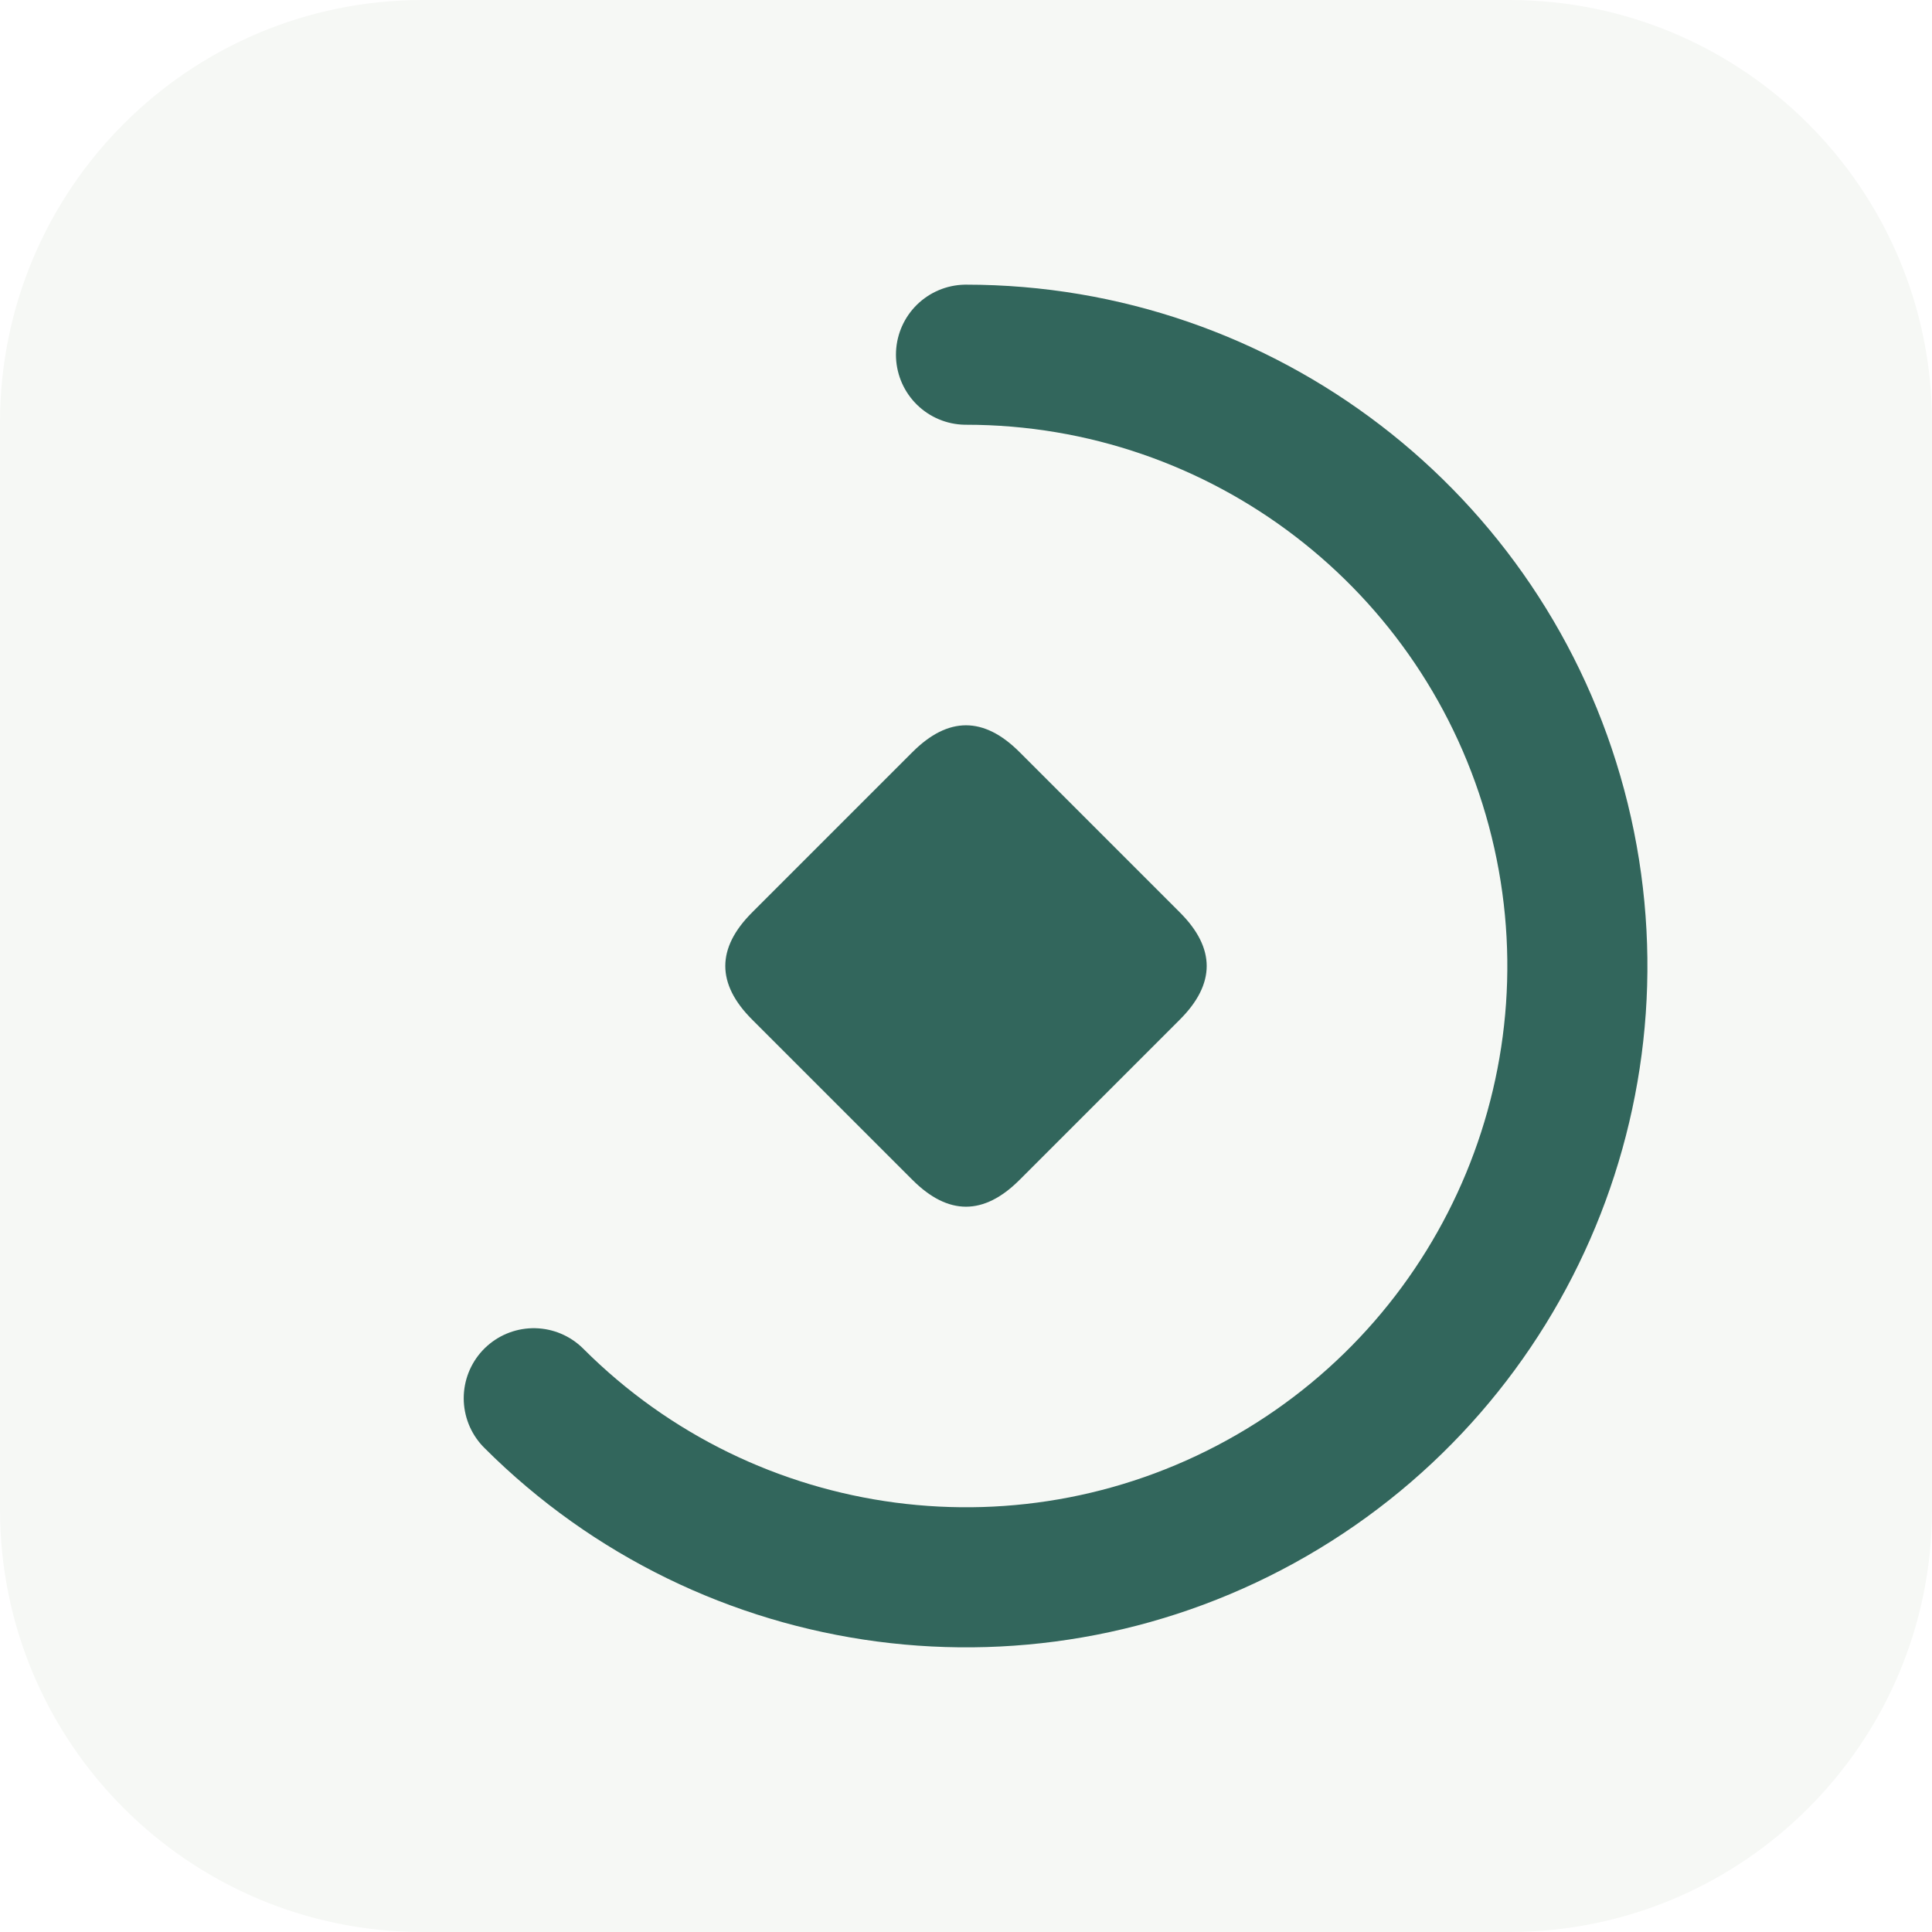
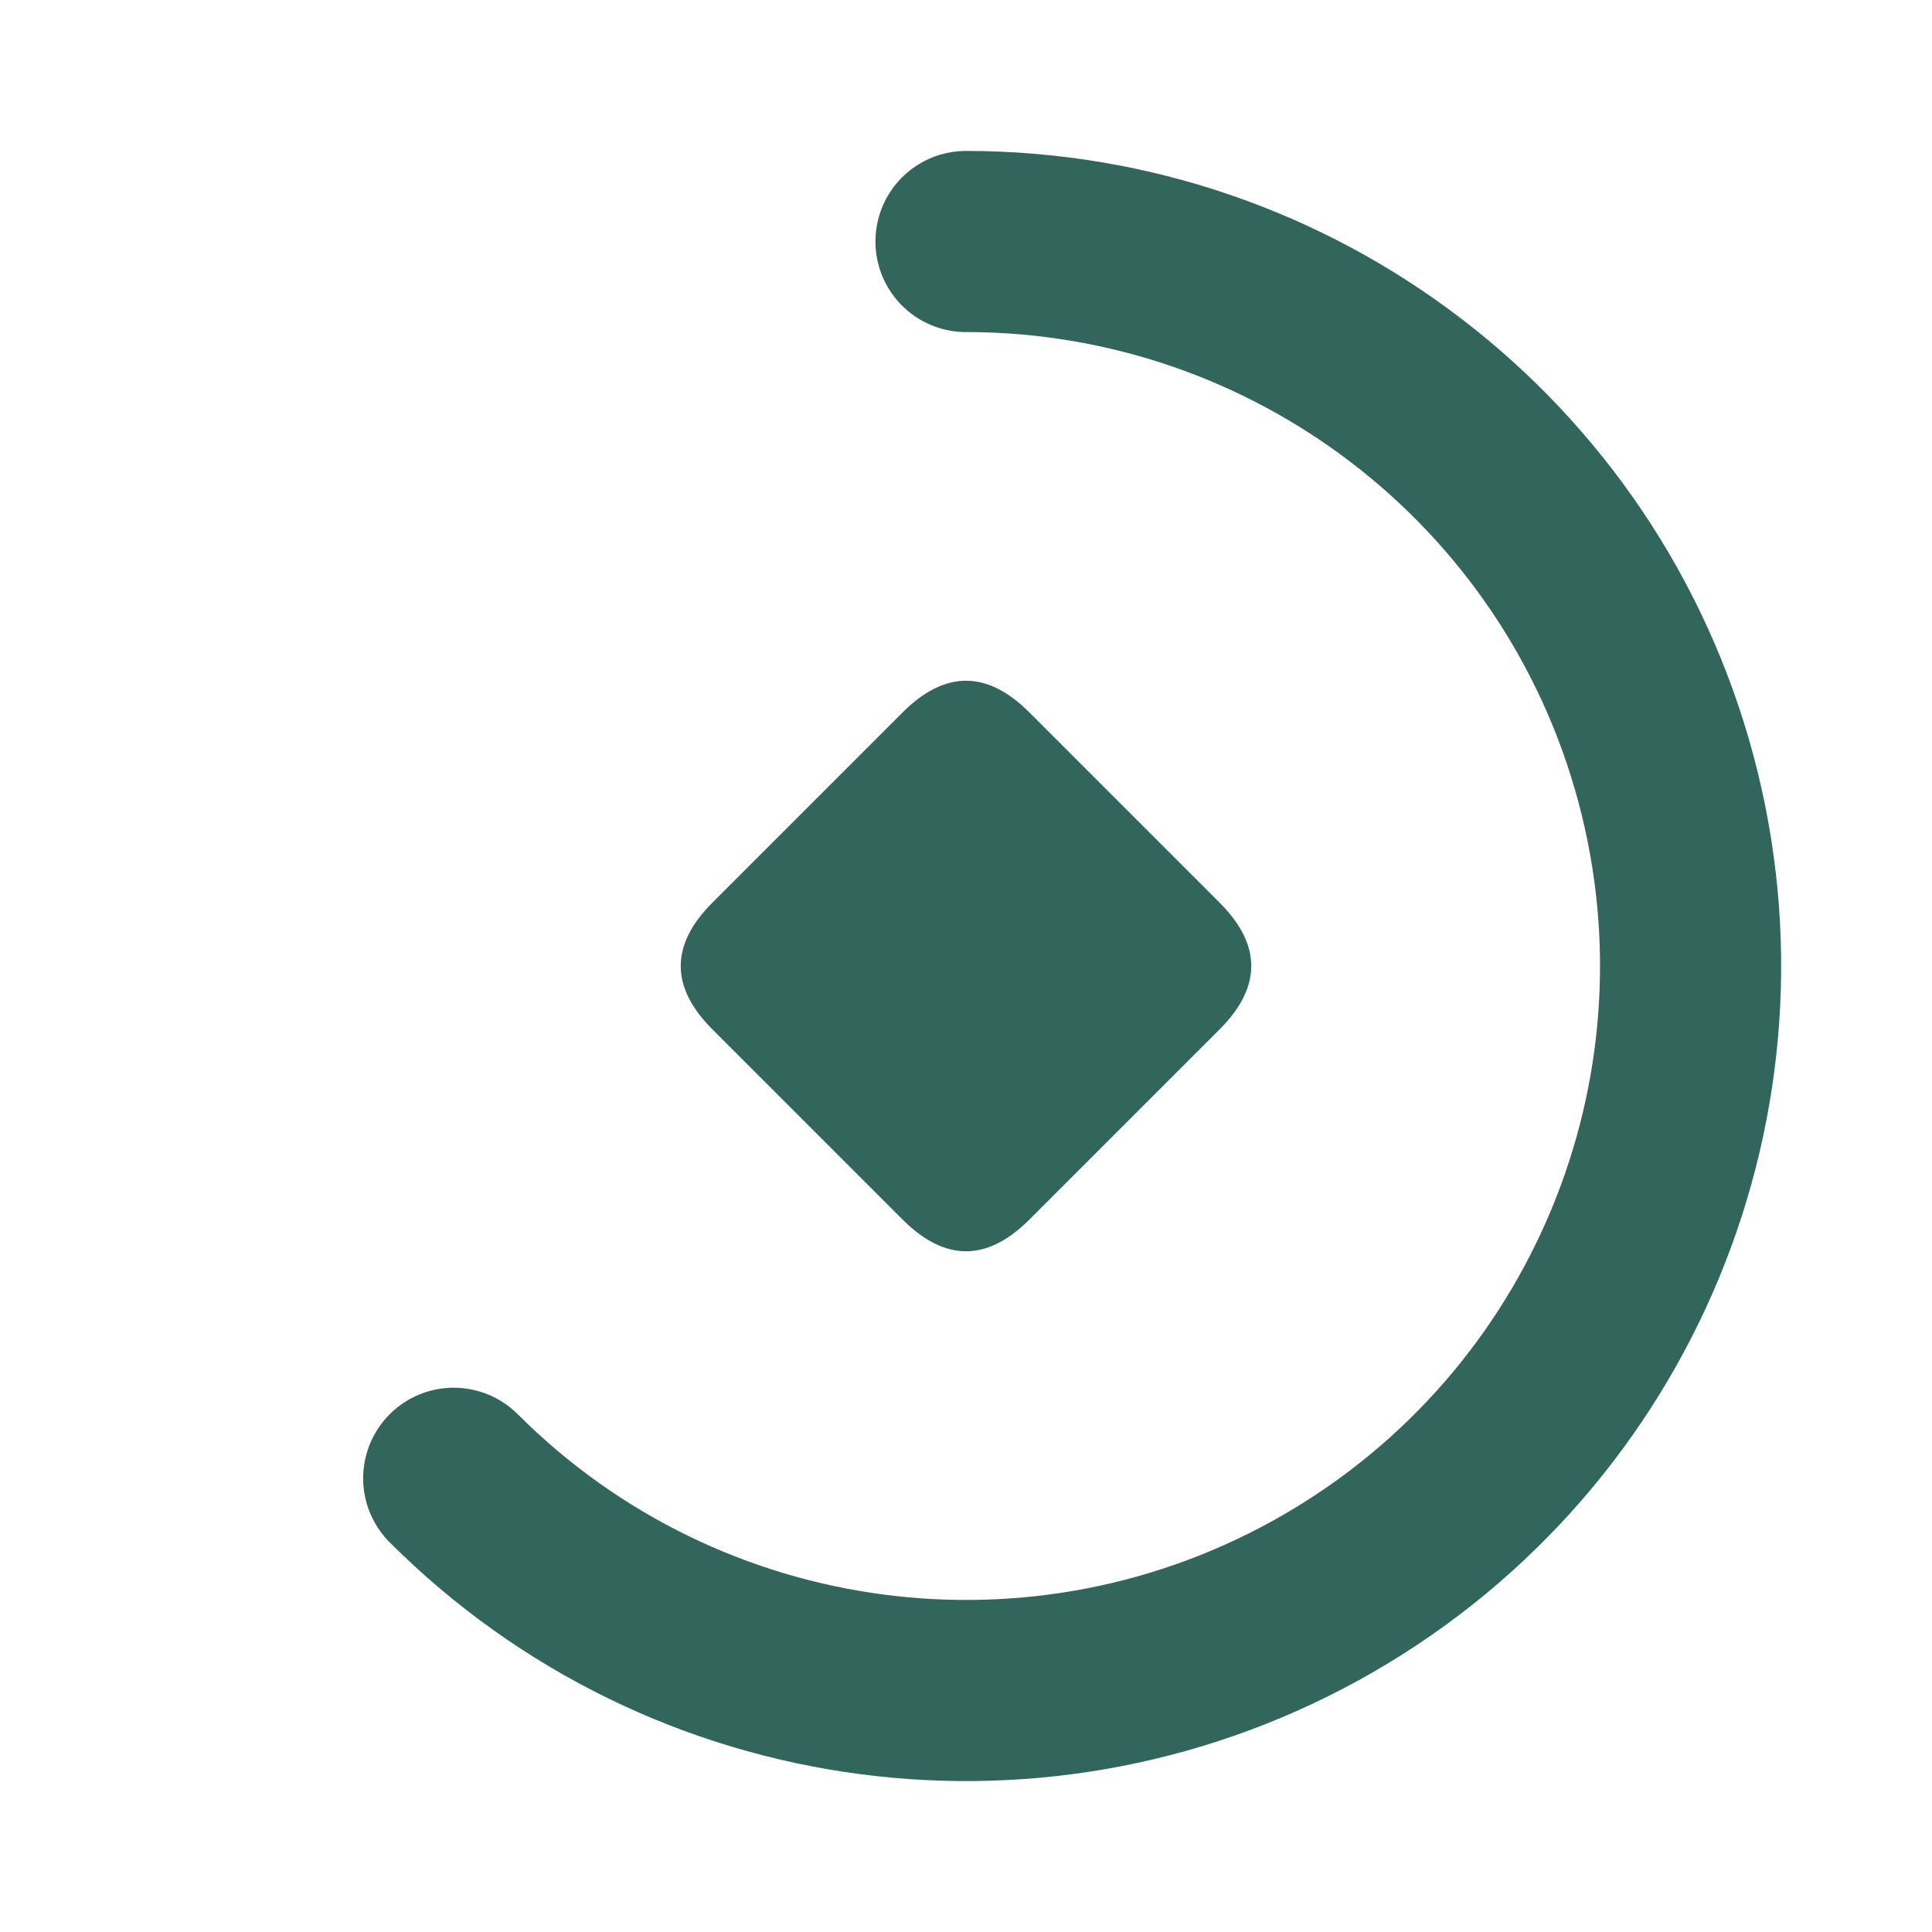
<svg xmlns="http://www.w3.org/2000/svg" width="64" height="64" viewBox="0 0 64 64" role="img">
-   <rect width="64" height="64" rx="14" fill="#F6F8F5" />
-   <g transform="translate(5 5) scale(0.84375)">
-     <path d="M32 8A24 24 0 1 1 15.03 48.97" fill="none" stroke="#32665C" stroke-width="5.5" stroke-linecap="round" />
-     <path d="M29.9 23.6Q32 21.5 34.1 23.6L40.4 29.9Q42.5 32 40.4 34.1L34.1 40.4Q32 42.5 29.9 40.4L23.6 34.1Q21.5 32 23.6 29.9Z" fill="#32665C" />
-   </g>
+   <style>:root{color:#32665C}@media(prefers-color-scheme:dark){:root{color:#A7D9C8}}</style>
+   <path d="M32 8A24 24 0 1 1 15.03 48.97" fill="none" stroke="currentColor" stroke-width="6" stroke-linecap="round" />
+   <path d="M29.9 23.6Q32 21.5 34.1 23.6L40.4 29.9Q42.5 32 40.4 34.1L34.1 40.4Q32 42.5 29.9 40.4L23.6 34.1Q21.5 32 23.6 29.9Z" fill="currentColor" />
</svg>
